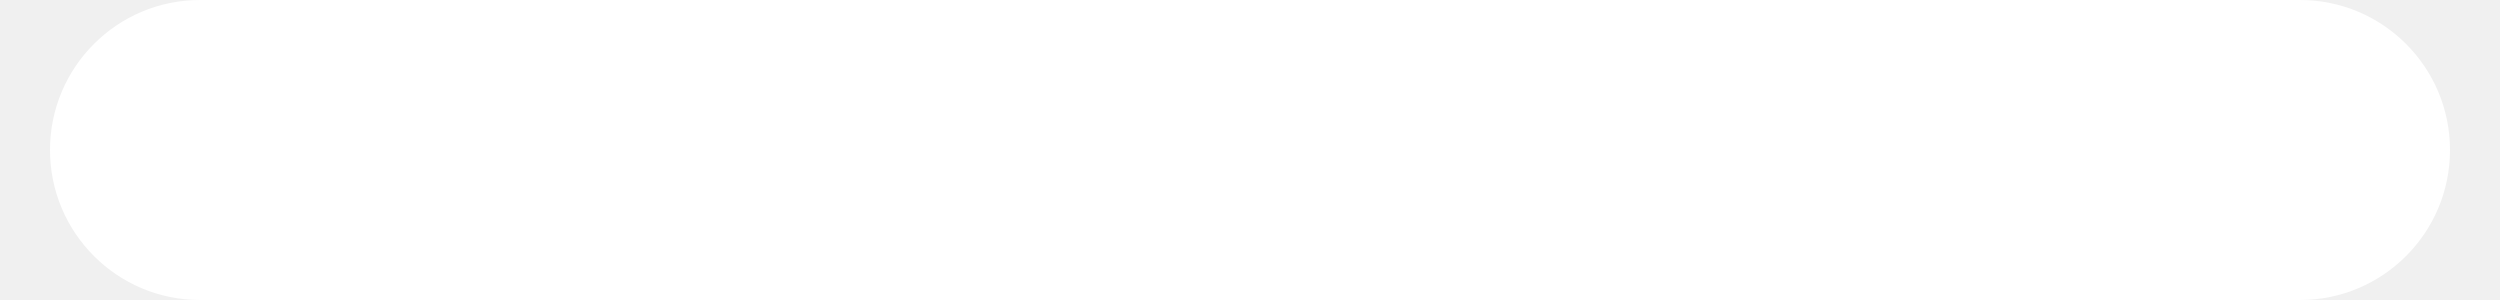
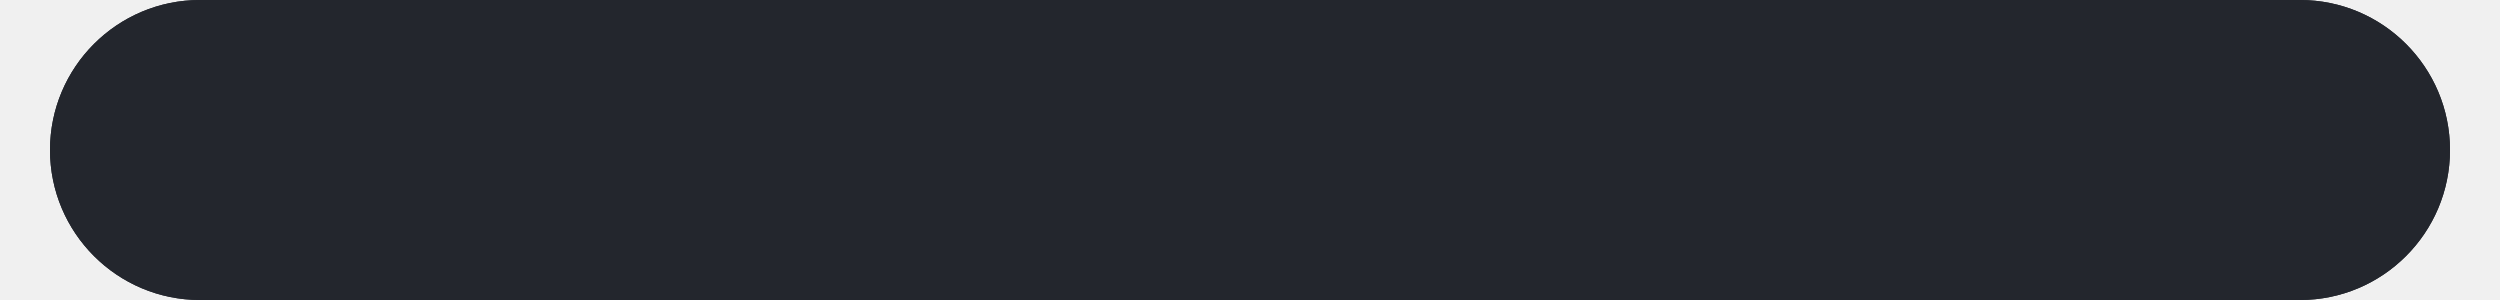
<svg xmlns="http://www.w3.org/2000/svg" width="25" height="3" viewBox="0 0 25 3" fill="none">
-   <path d="M0.5 1.5C0.5 0.672 1.172 0 2 0H23C23.828 0 24.5 0.672 24.5 1.5C24.5 2.328 23.828 3 23 3H2C1.172 3 0.5 2.328 0.5 1.5Z" fill="white" />
+   <path d="M0.5 1.5C0.5 0.672 1.172 0 2 0H23C23.828 0 24.5 0.672 24.5 1.5C24.5 2.328 23.828 3 23 3H2C1.172 3 0.5 2.328 0.5 1.5Z" fill="#23262D" />
+   <path d="M0.5 1.5C0.5 0.672 1.172 0 2 0H23C23.828 0 24.5 0.672 24.5 1.5C24.5 2.328 23.828 3 23 3H2C1.172 3 0.5 2.328 0.5 1.5Z" fill="#23262D" />
</svg>
